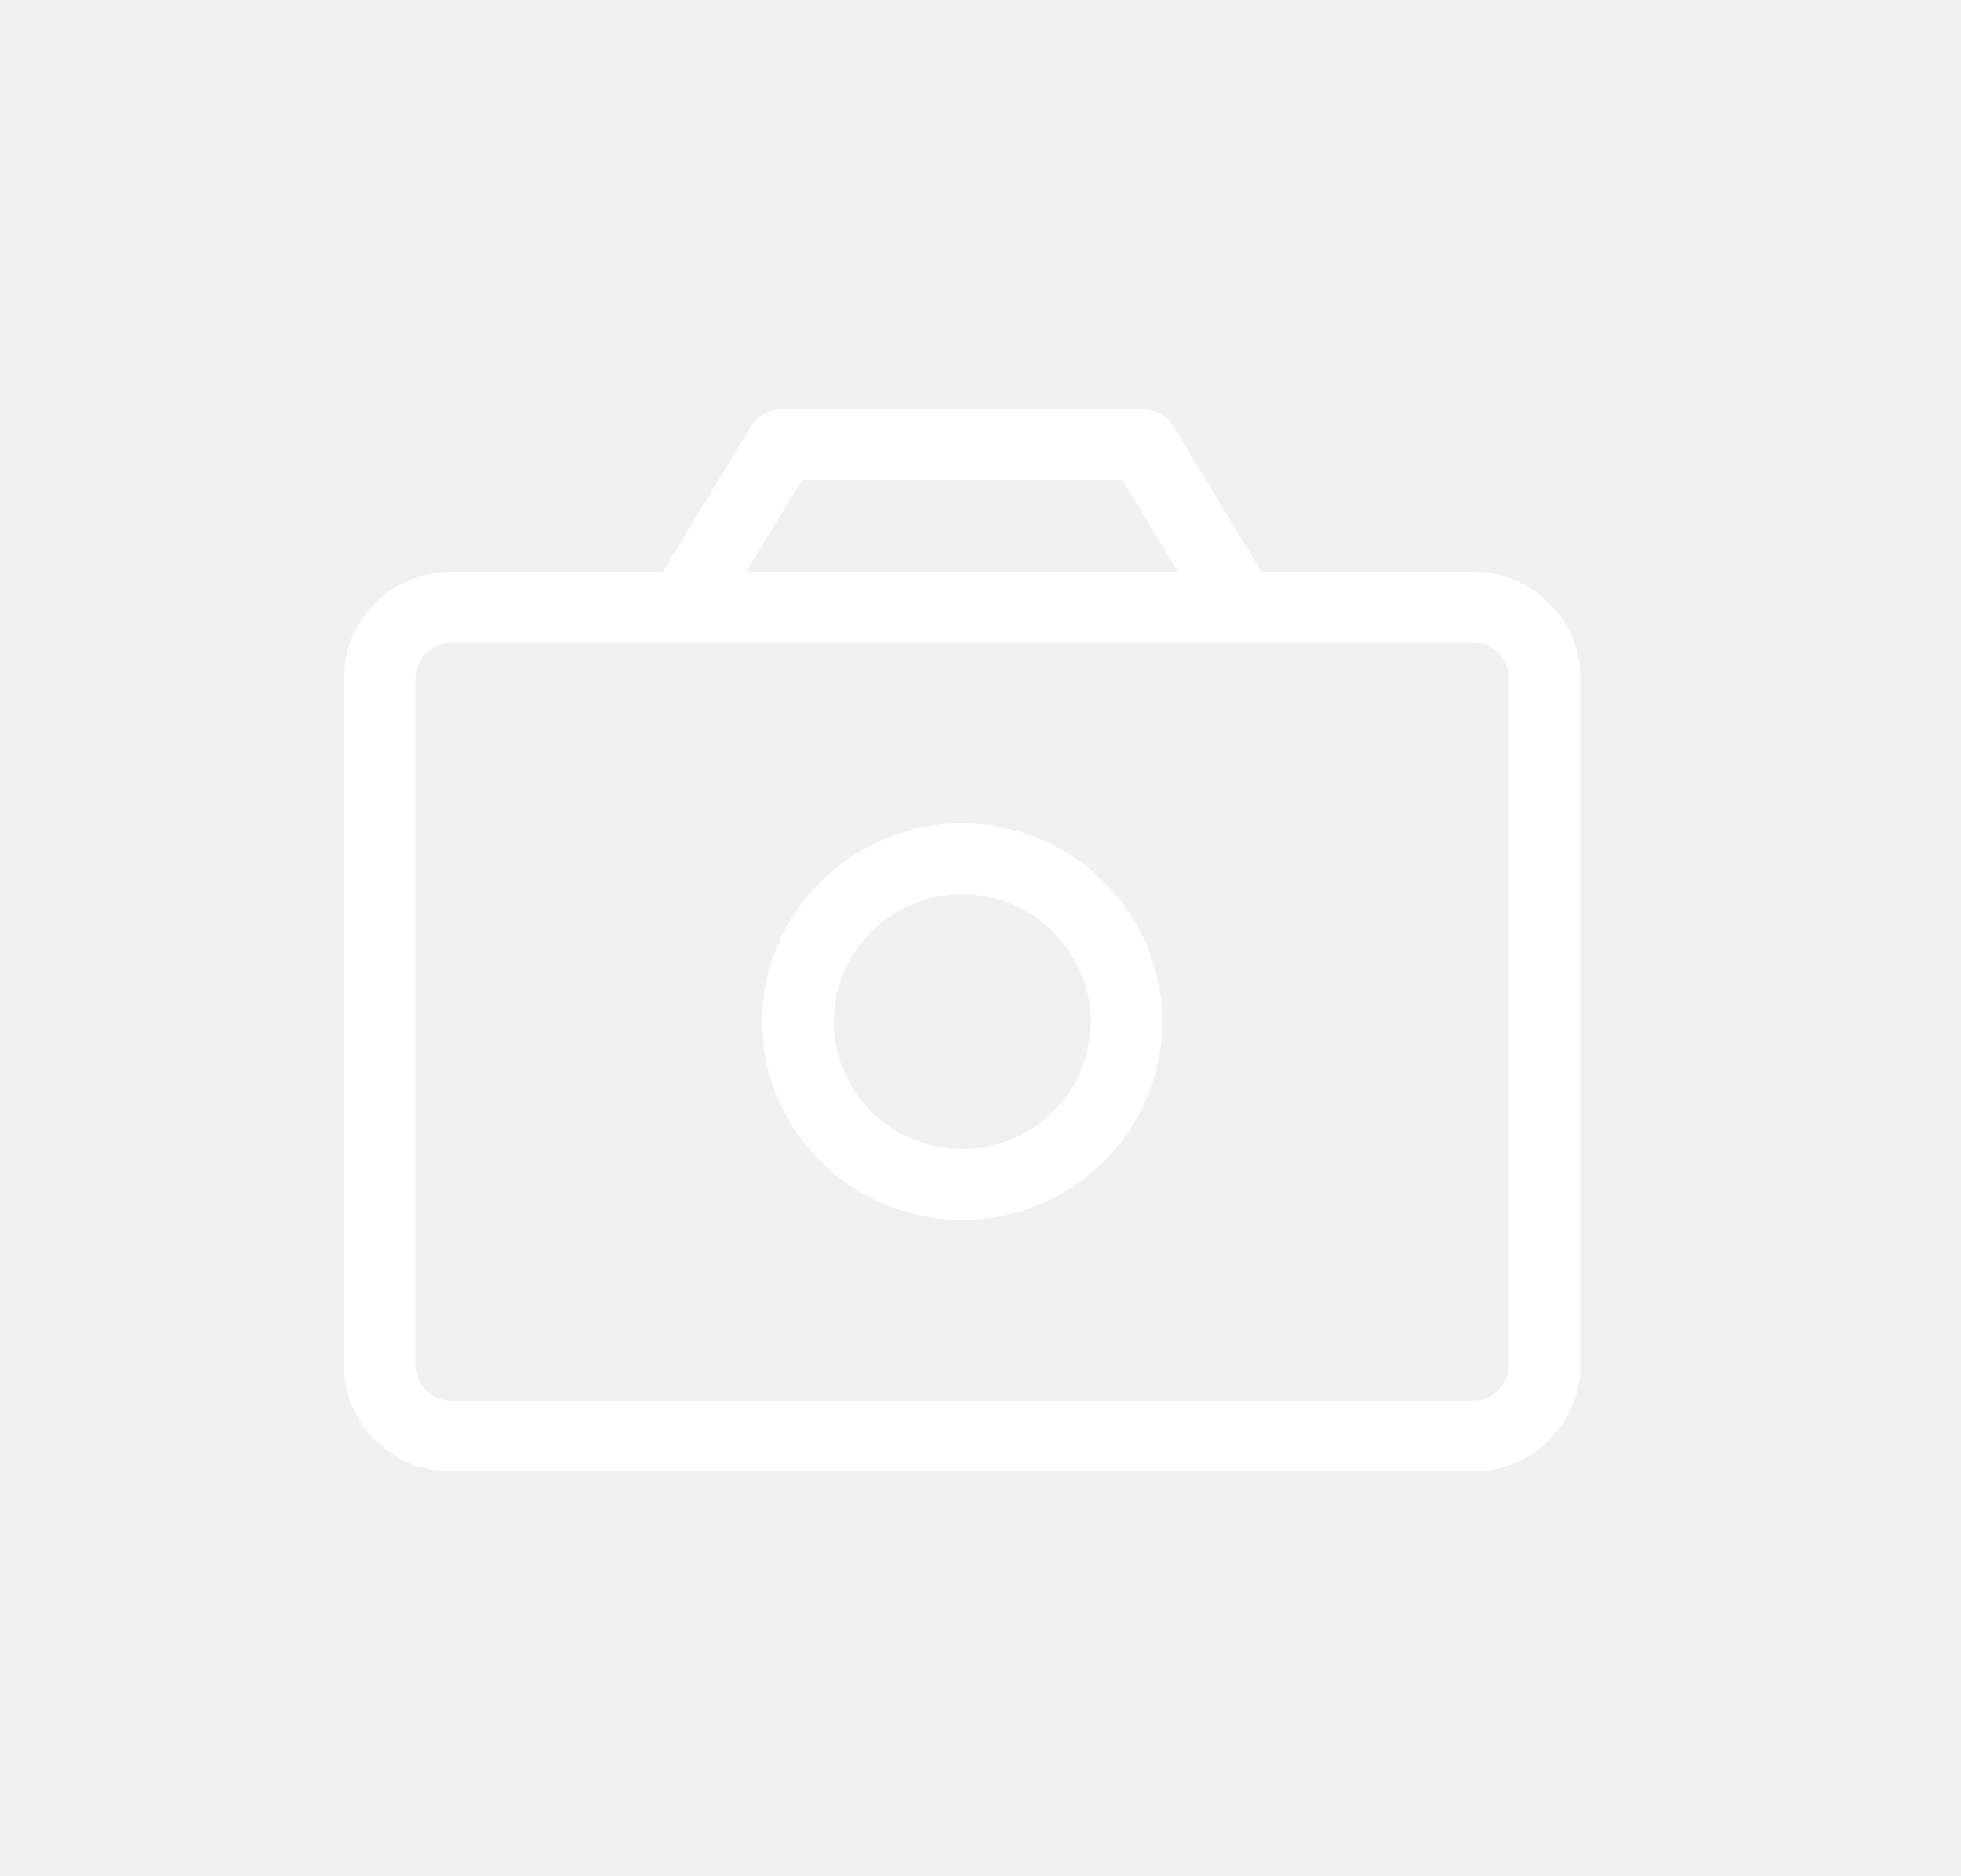
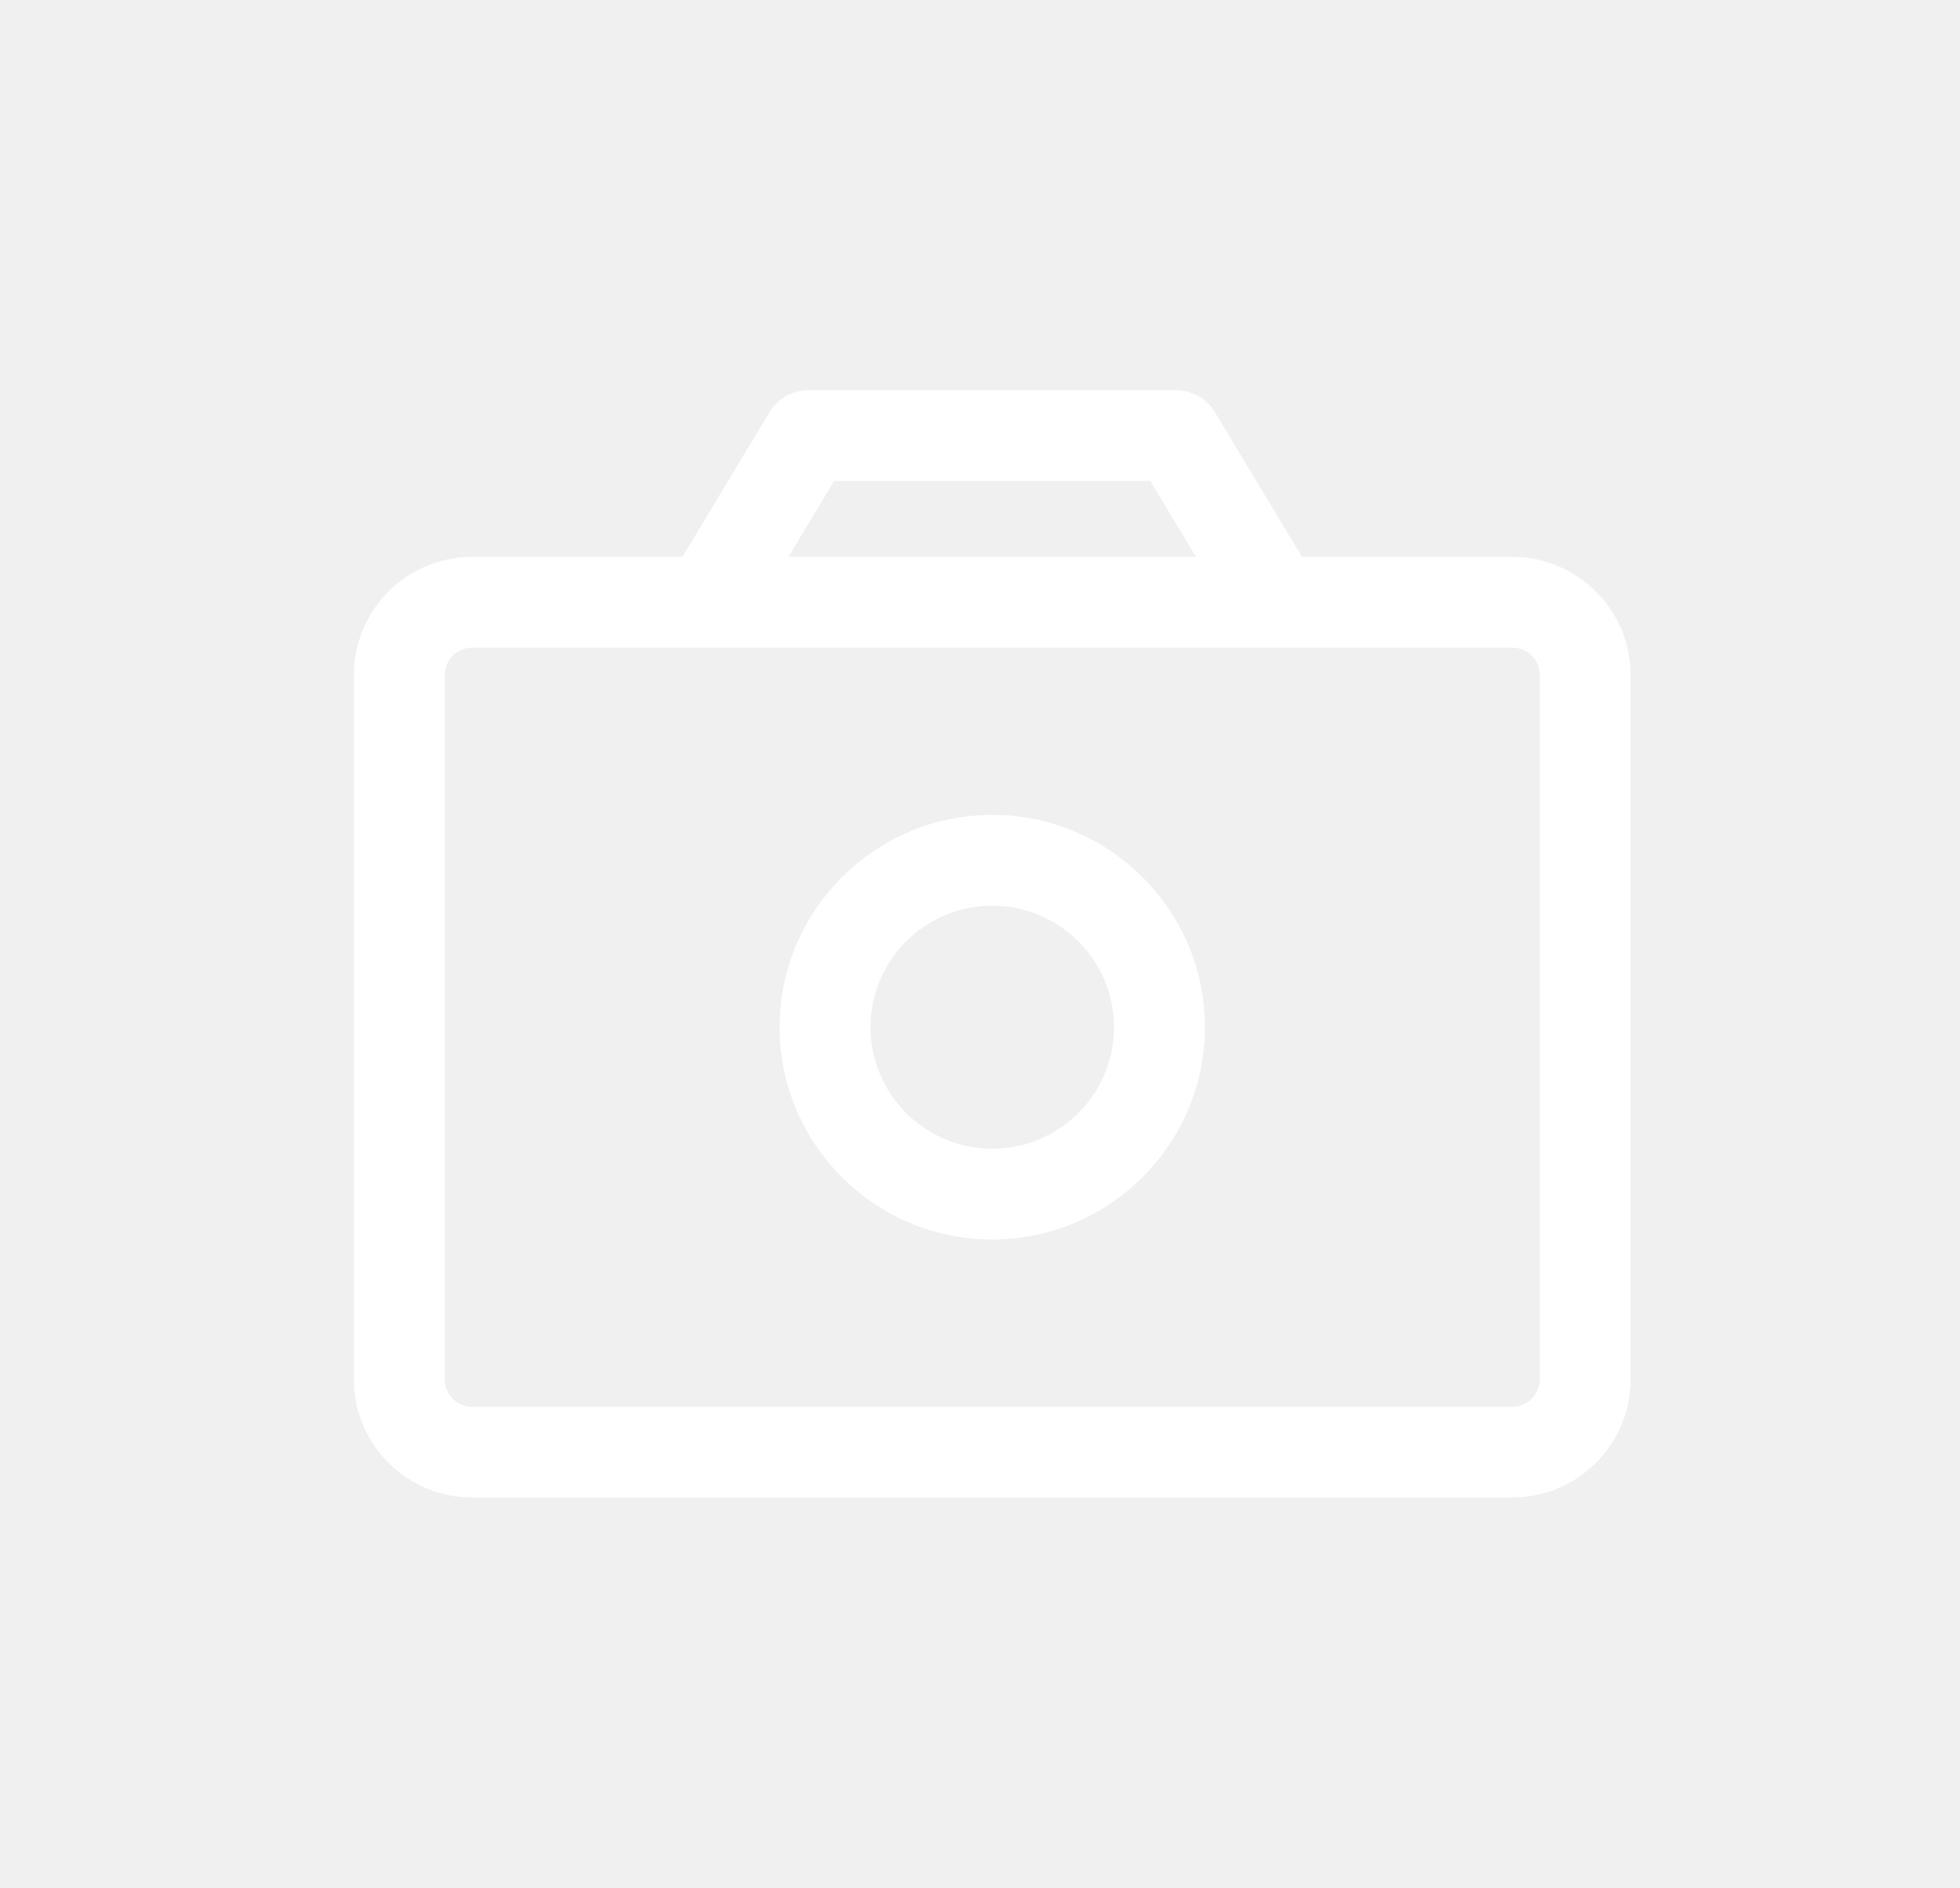
- <svg xmlns="http://www.w3.org/2000/svg" xmlns:xlink="http://www.w3.org/1999/xlink" width="69px" height="66px" viewBox="0 0 69 66" version="1.1">
-   <defs>
-     <polygon id="path-1" points="0 0 43.5 0 43.5 37.385 0 37.385" />
-   </defs>
-   <g id="Page-1" stroke="none" stroke-width="1" fill="none" fill-rule="evenodd">
-     <g id="0525_Release-_Image-Resource" transform="translate(-417, -753)">
-       <g id="icon_cover_camera" transform="translate(417, 753)">
-         <g id="Group-6" transform="translate(12.10526, 14.4)">
-           <g id="Group-3">
-             <mask id="mask-2" fill="white">
-               <use xlink:href="#path-1" />
-             </mask>
-             <g id="Clip-2" />
-             <path d="M40.986,33.646 C40.986,34.333 40.422,34.892 39.729,34.892 L3.772,34.892 C3.078,34.892 2.514,34.333 2.514,33.646 L2.514,9.46 C2.514,8.773 3.078,8.214 3.772,8.214 L11.93,8.214 L31.571,8.214 L39.729,8.214 C40.422,8.214 40.986,8.773 40.986,9.46 L40.986,33.646 Z M16.109,2.492 L27.391,2.492 L29.348,5.722 L14.152,5.722 L16.109,2.492 Z M39.729,5.722 L32.281,5.722 L29.181,0.605 C28.953,0.229 28.544,0 28.103,0 L15.398,0 C14.956,0 14.547,0.229 14.32,0.605 L11.218,5.722 L3.772,5.722 C1.691,5.722 0,7.398 0,9.46 L0,33.646 C0,35.707 1.691,37.385 3.772,37.385 L39.729,37.385 C41.808,37.385 43.5,35.707 43.5,33.646 L43.5,9.46 C43.5,7.398 41.808,5.722 39.729,5.722 L39.729,5.722 Z" id="Fill-1" fill="#FFFFFF" mask="url(#mask-2)" />
-           </g>
-           <path d="M21.75,26.036 C19.257,26.036 17.229,24.025 17.229,21.553 C17.229,19.081 19.257,17.07 21.75,17.07 C24.244,17.07 26.272,19.081 26.272,21.553 C26.272,24.025 24.244,26.036 21.75,26.036 M21.75,14.578 C17.871,14.578 14.715,17.707 14.715,21.553 C14.715,25.399 17.871,28.528 21.75,28.528 C25.63,28.528 28.786,25.399 28.786,21.553 C28.786,17.707 25.63,14.578 21.75,14.578" id="Fill-4" fill="#FFFFFF" />
+ <svg xmlns="http://www.w3.org/2000/svg" width="54" height="52" viewBox="0 0 54 52">
+   <g fill="none" fill-rule="evenodd">
+     <g fill="#FFF" stroke="#FFF" stroke-width=".5">
+       <g>
+         <g>
+           <path d="M32.67 27.004V7.592c0-.55-.45-1-1.002-1H3.006c-.552 0-1.002.45-1.002 1v19.412c0 .552.45 1 1.002 1h28.662c.553 0 1.002-.448 1.002-1zM12.84 2l-1.56 2.592h12.113L21.833 2H12.84zm18.828 2.592c1.658 0 3.006 1.346 3.006 3v19.412c0 1.654-1.348 3-3.006 3H3.006c-1.658 0-3.006-1.346-3.006-3V7.592c0-1.654 1.348-3 3.006-3h5.936L11.415.485c.18-.301.507-.485.859-.485H22.4c.351 0 .678.184.859.485l2.472 4.107h5.936zm-14.33 16.304c1.987 0 3.604-1.614 3.604-3.598 0-1.984-1.617-3.597-3.605-3.597-1.987 0-3.604 1.613-3.604 3.597s1.617 3.598 3.604 3.598zm0-9.196c3.092 0 5.608 2.511 5.608 5.598 0 3.087-2.516 5.599-5.609 5.599-3.092 0-5.608-2.512-5.608-5.599s2.516-5.598 5.608-5.598z" transform="translate(-1532 -3229) translate(1532 3229) translate(10 11)" />
        </g>
      </g>
    </g>
  </g>
</svg>
